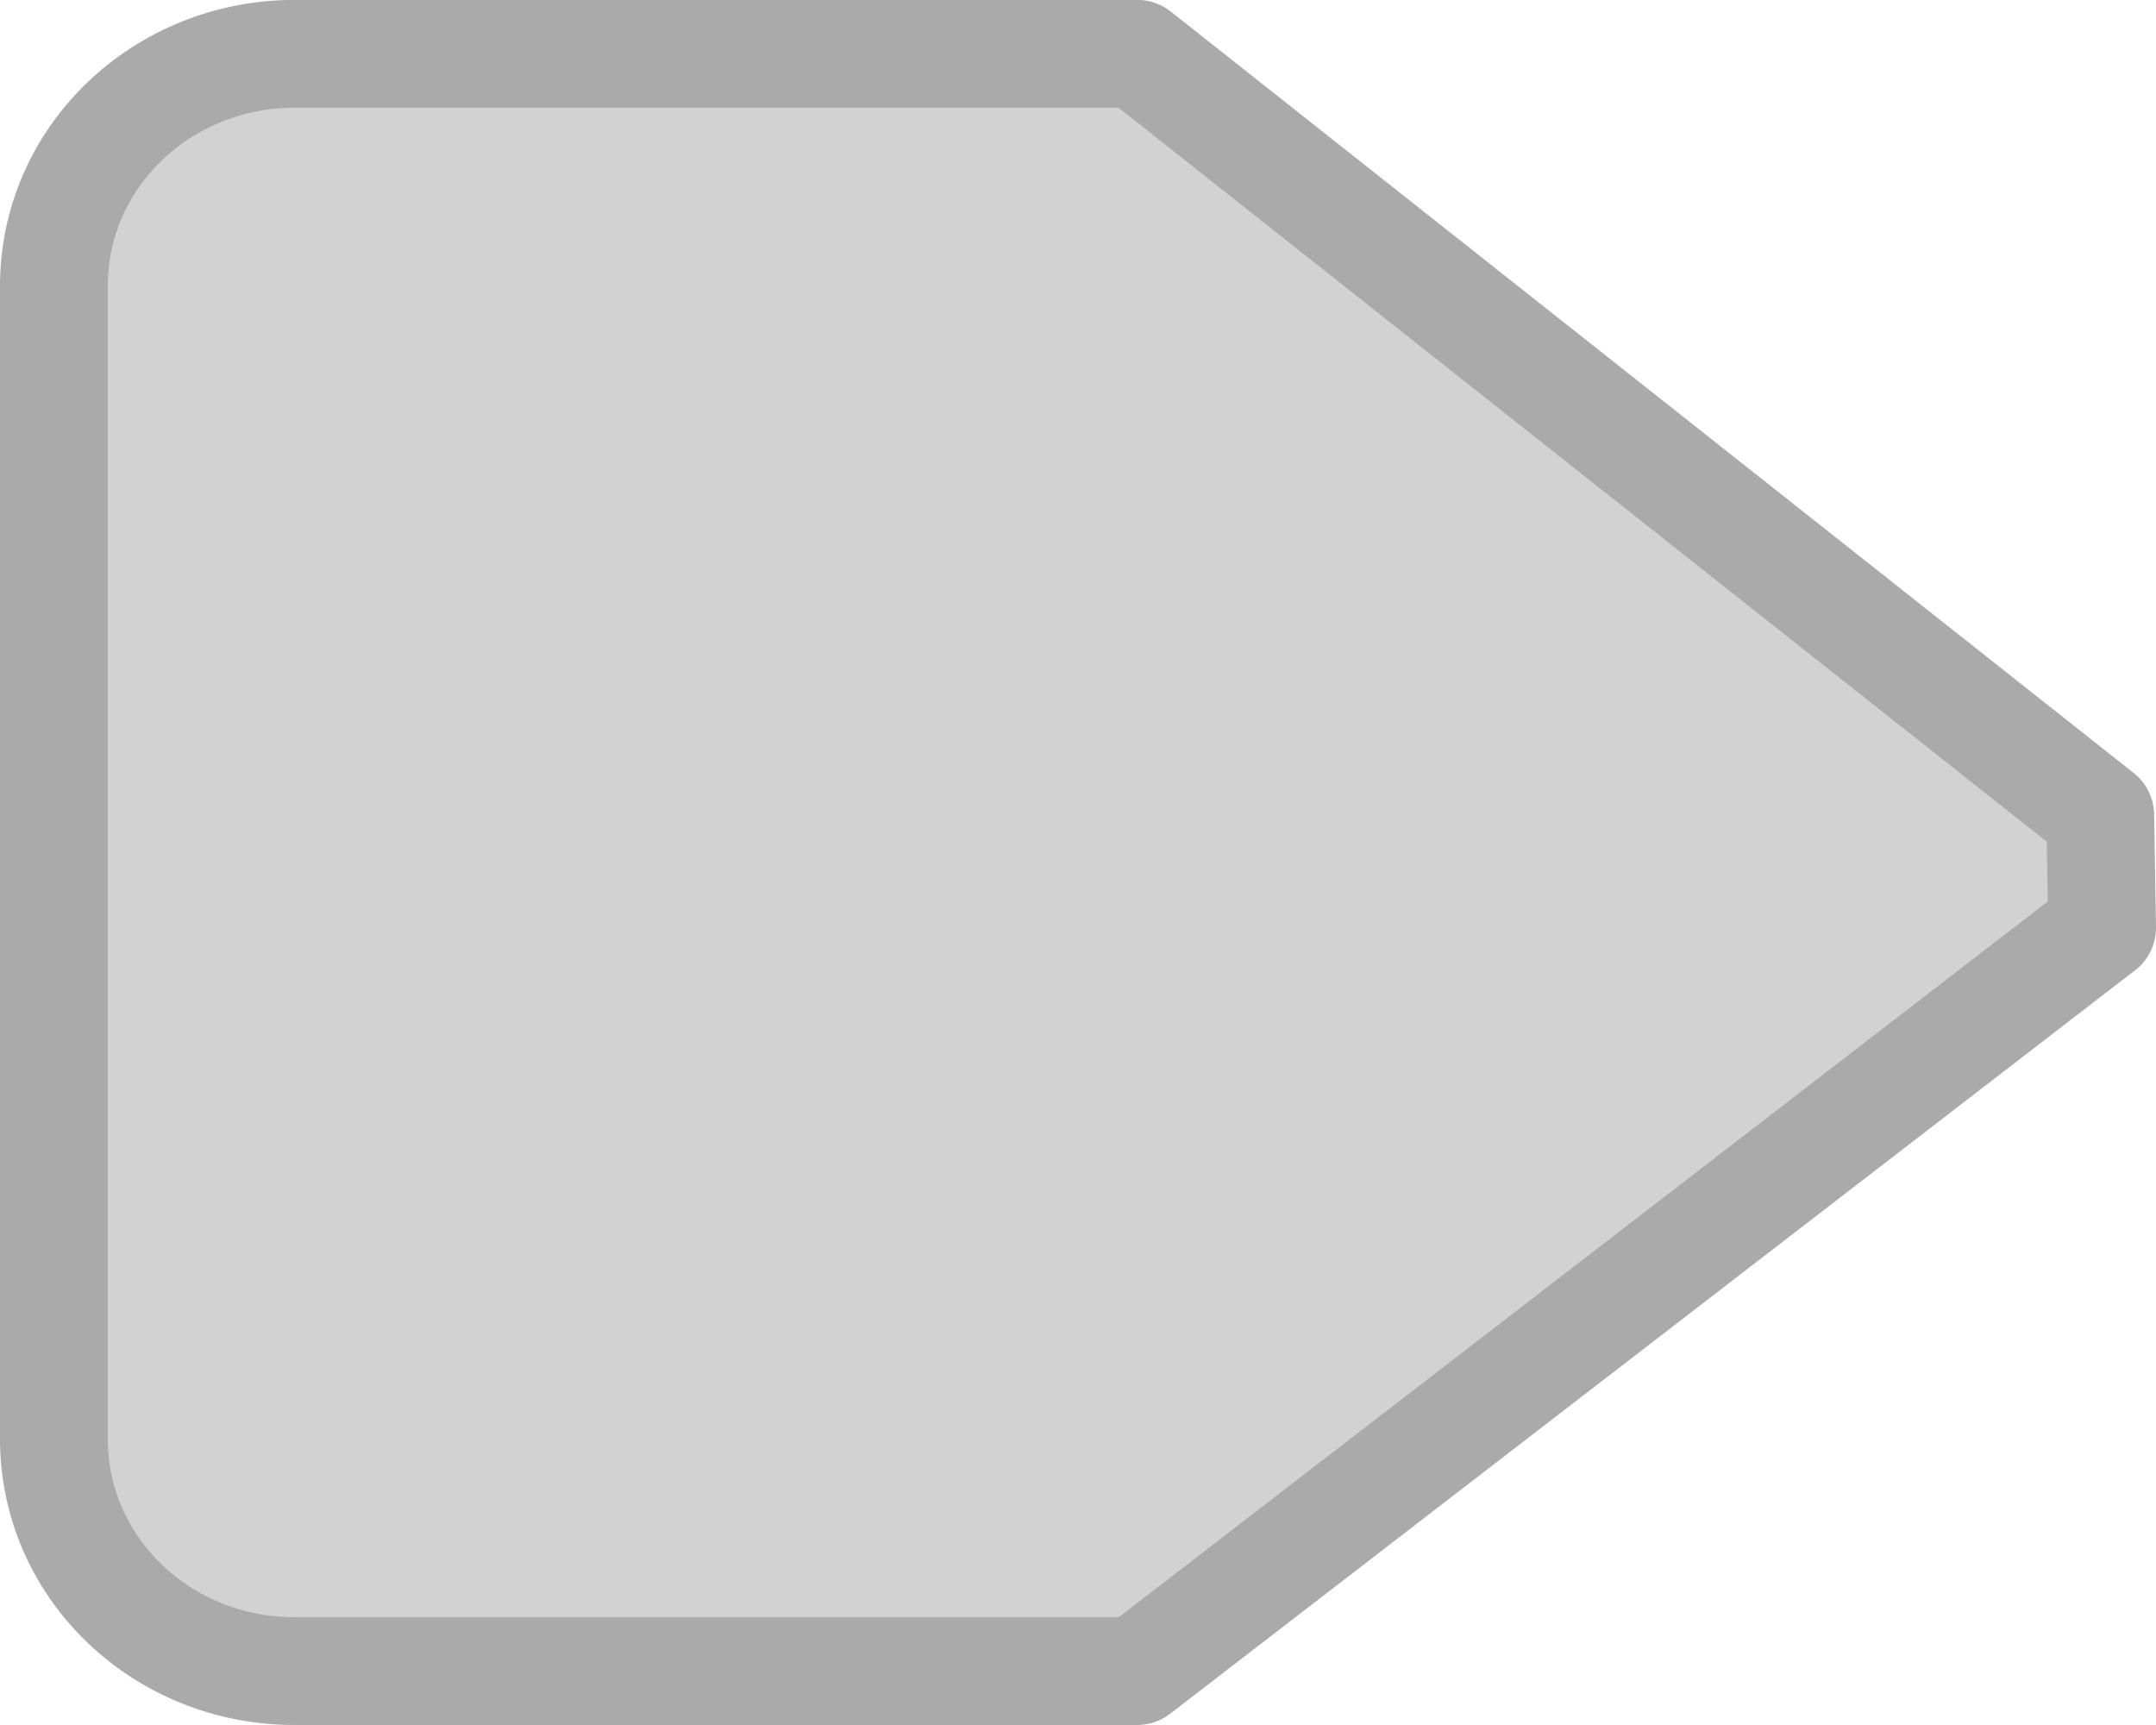
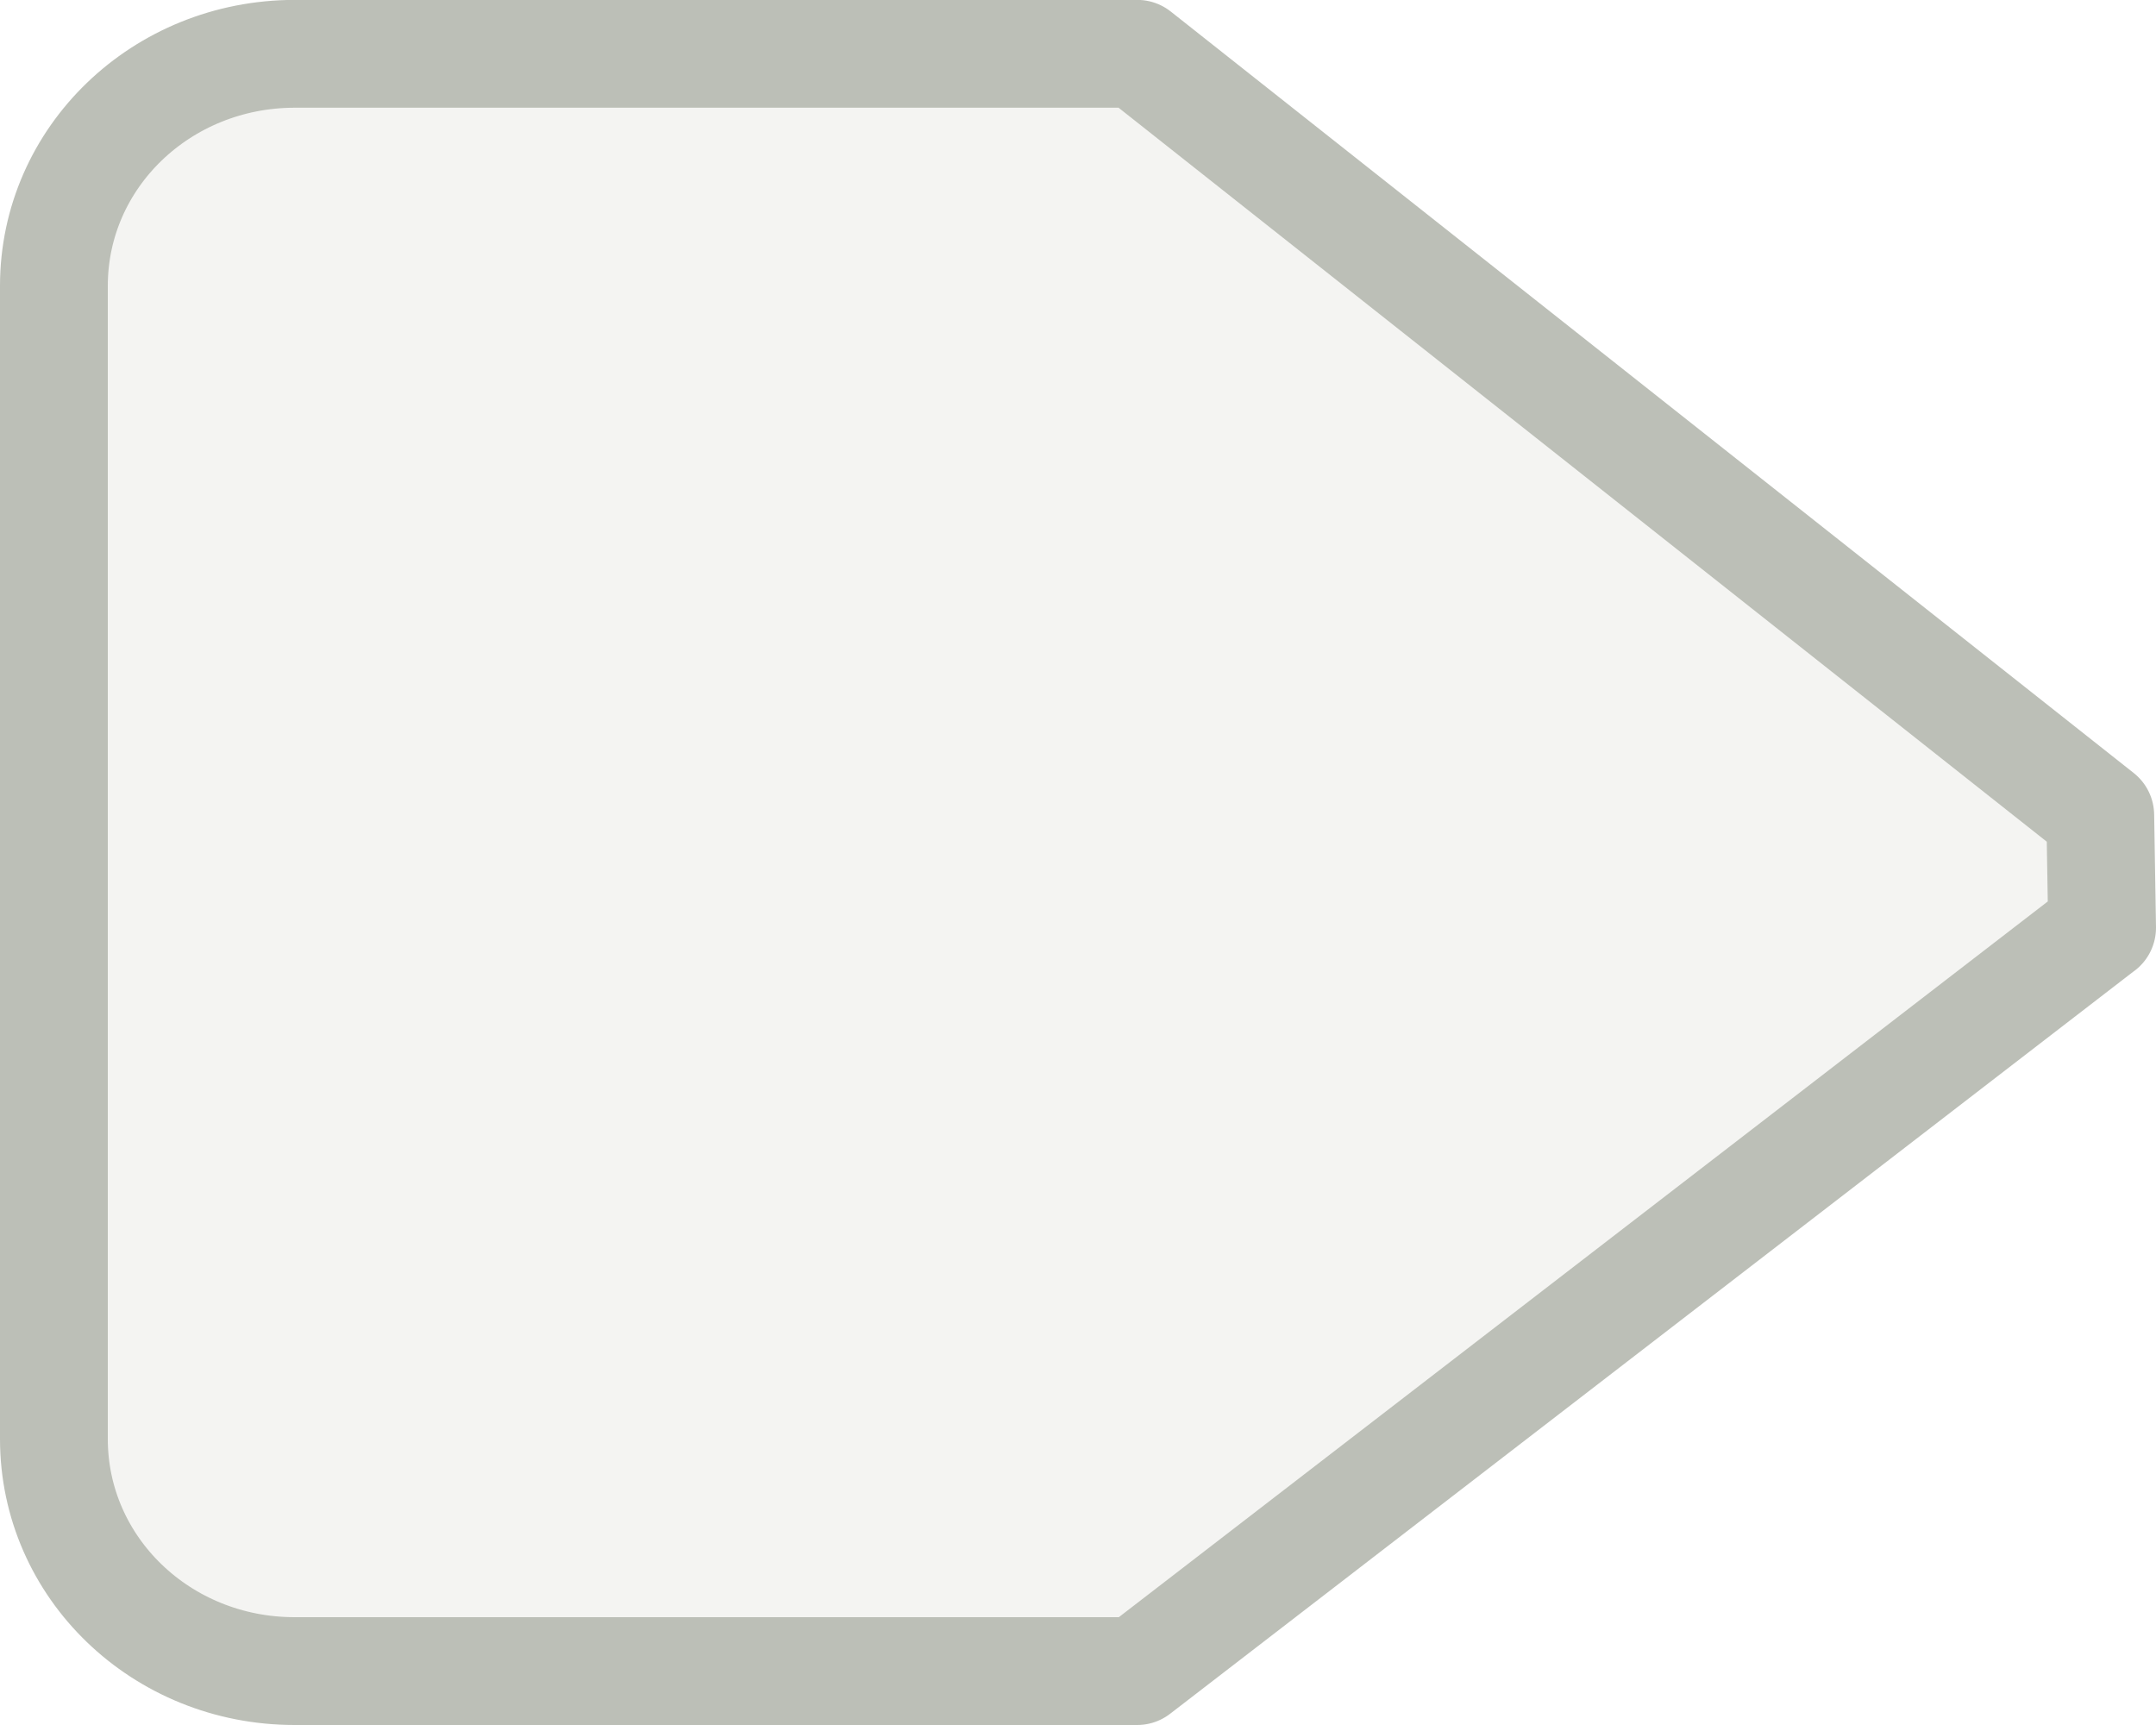
<svg xmlns="http://www.w3.org/2000/svg" xmlns:xlink="http://www.w3.org/1999/xlink" width="20" height="16" id="svg5435" version="1.1">
  <defs id="defs5437">
    <linearGradient xlink:href="#linearGradient4714" id="linearGradient6699" gradientUnits="userSpaceOnUse" gradientTransform="translate(924,32)" x1="58.159" y1="238.524" x2="58.159" y2="232.577" />
    <linearGradient id="linearGradient4714">
      <stop style="stop-color:#eeeeec;stop-opacity:1;" offset="0" id="stop4716" />
      <stop style="stop-color:#ffffff;stop-opacity:1" offset="1" id="stop4718" />
    </linearGradient>
    <linearGradient xlink:href="#linearGradient4722-3" id="linearGradient6701" gradientUnits="userSpaceOnUse" gradientTransform="translate(924,33)" x1="55.625" y1="225.28" x2="55.625" y2="239.234" />
    <linearGradient id="linearGradient4722-3">
      <stop style="stop-color:#babdb6;stop-opacity:1;" offset="0" id="stop4724-6" />
      <stop style="stop-color:#7b8073;stop-opacity:1" offset="1" id="stop4726-6" />
    </linearGradient>
    <linearGradient y2="232.577" x2="58.159" y1="238.524" x1="58.159" gradientTransform="matrix(1.071429,0,0,0.9492585,-52.53572,-199.039)" gradientUnits="userSpaceOnUse" id="linearGradient5431" xlink:href="#linearGradient4714" />
    <linearGradient y2="239.234" x2="55.625" y1="225.28" x1="55.625" gradientTransform="matrix(1.071429,0,0,0.9492585,-52.53572,-198.0897)" gradientUnits="userSpaceOnUse" id="linearGradient5433" xlink:href="#linearGradient4722-3" />
    <linearGradient y2="234.585" x2="58.909" y1="230.585" x1="58.909" gradientTransform="matrix(-1.076233,0,0,-1.116621,68.70628,279.4279)" gradientUnits="userSpaceOnUse" id="linearGradient5845" xlink:href="#linearGradient4714-3" />
    <linearGradient id="linearGradient4714-3">
      <stop style="stop-color:#eeeeec;stop-opacity:1;" offset="0" id="stop4716-9" />
      <stop style="stop-color:#ffffff;stop-opacity:1" offset="1" id="stop4718-6" />
    </linearGradient>
    <linearGradient y2="226.585" x2="56.909" y1="239.585" x1="56.909" gradientTransform="matrix(-1.076233,0,0,-1.116621,68.70628,278.3113)" gradientUnits="userSpaceOnUse" id="linearGradient5847" xlink:href="#linearGradient4722" />
    <linearGradient id="linearGradient4722">
      <stop style="stop-color:#babdb6;stop-opacity:1;" offset="0" id="stop4724" />
      <stop style="stop-color:#7b8073;stop-opacity:1" offset="1" id="stop4726" />
    </linearGradient>
    <linearGradient y2="234.585" x2="58.909" y1="230.585" x1="58.909" gradientTransform="matrix(-1.076233,0,0,-1.116621,68.70628,279.4279)" gradientUnits="userSpaceOnUse" id="linearGradient5845-6" xlink:href="#linearGradient4714-3-9" />
    <linearGradient id="linearGradient4714-3-9">
      <stop style="stop-color:#eeeeec;stop-opacity:1;" offset="0" id="stop4716-9-7" />
      <stop style="stop-color:#ffffff;stop-opacity:1" offset="1" id="stop4718-6-5" />
    </linearGradient>
    <linearGradient y2="226.585" x2="56.909" y1="239.585" x1="56.909" gradientTransform="matrix(-1.076233,0,0,-1.116621,68.70628,278.3113)" gradientUnits="userSpaceOnUse" id="linearGradient5847-8" xlink:href="#linearGradient4722-2" />
    <linearGradient id="linearGradient4722-2">
      <stop style="stop-color:#babdb6;stop-opacity:1;" offset="0" id="stop4724-8" />
      <stop style="stop-color:#7b8073;stop-opacity:1" offset="1" id="stop4726-8" />
    </linearGradient>
  </defs>
  <g id="layer1" transform="translate(0,-16)">
-     <path style="fill:#d2d2d2;fill-opacity:1;stroke:#aaaaaa;stroke-width:1;stroke-linecap:round;stroke-linejoin:round;stroke-miterlimit:4;stroke-opacity:1;stroke-dasharray:none;display:inline;enable-background:new" d="m 19.5,24.605 -0.017,-1.043 -8.933,-7.063 -7.816,0 C 1.496,16.5 0.5,17.46 0.5,18.652 l 0,10.695 C 0.5,30.54 1.496,31.5 2.733,31.5 l 7.816,0 8.95,-6.895 z" id="path5960" />
+     <path style="fill:#f4f4f2;fill-opacity:1;stroke:#bcbfb7;stroke-width:1;stroke-linecap:round;stroke-linejoin:round;stroke-miterlimit:4;stroke-opacity:1;stroke-dasharray:none;display:inline;enable-background:new" d="m 19.5,24.605 -0.017,-1.043 -8.933,-7.063 -7.816,0 C 1.496,16.5 0.5,17.46 0.5,18.652 l 0,10.695 C 0.5,30.54 1.496,31.5 2.733,31.5 l 7.816,0 8.95,-6.895 z" id="path5960" />
  </g>
</svg>
